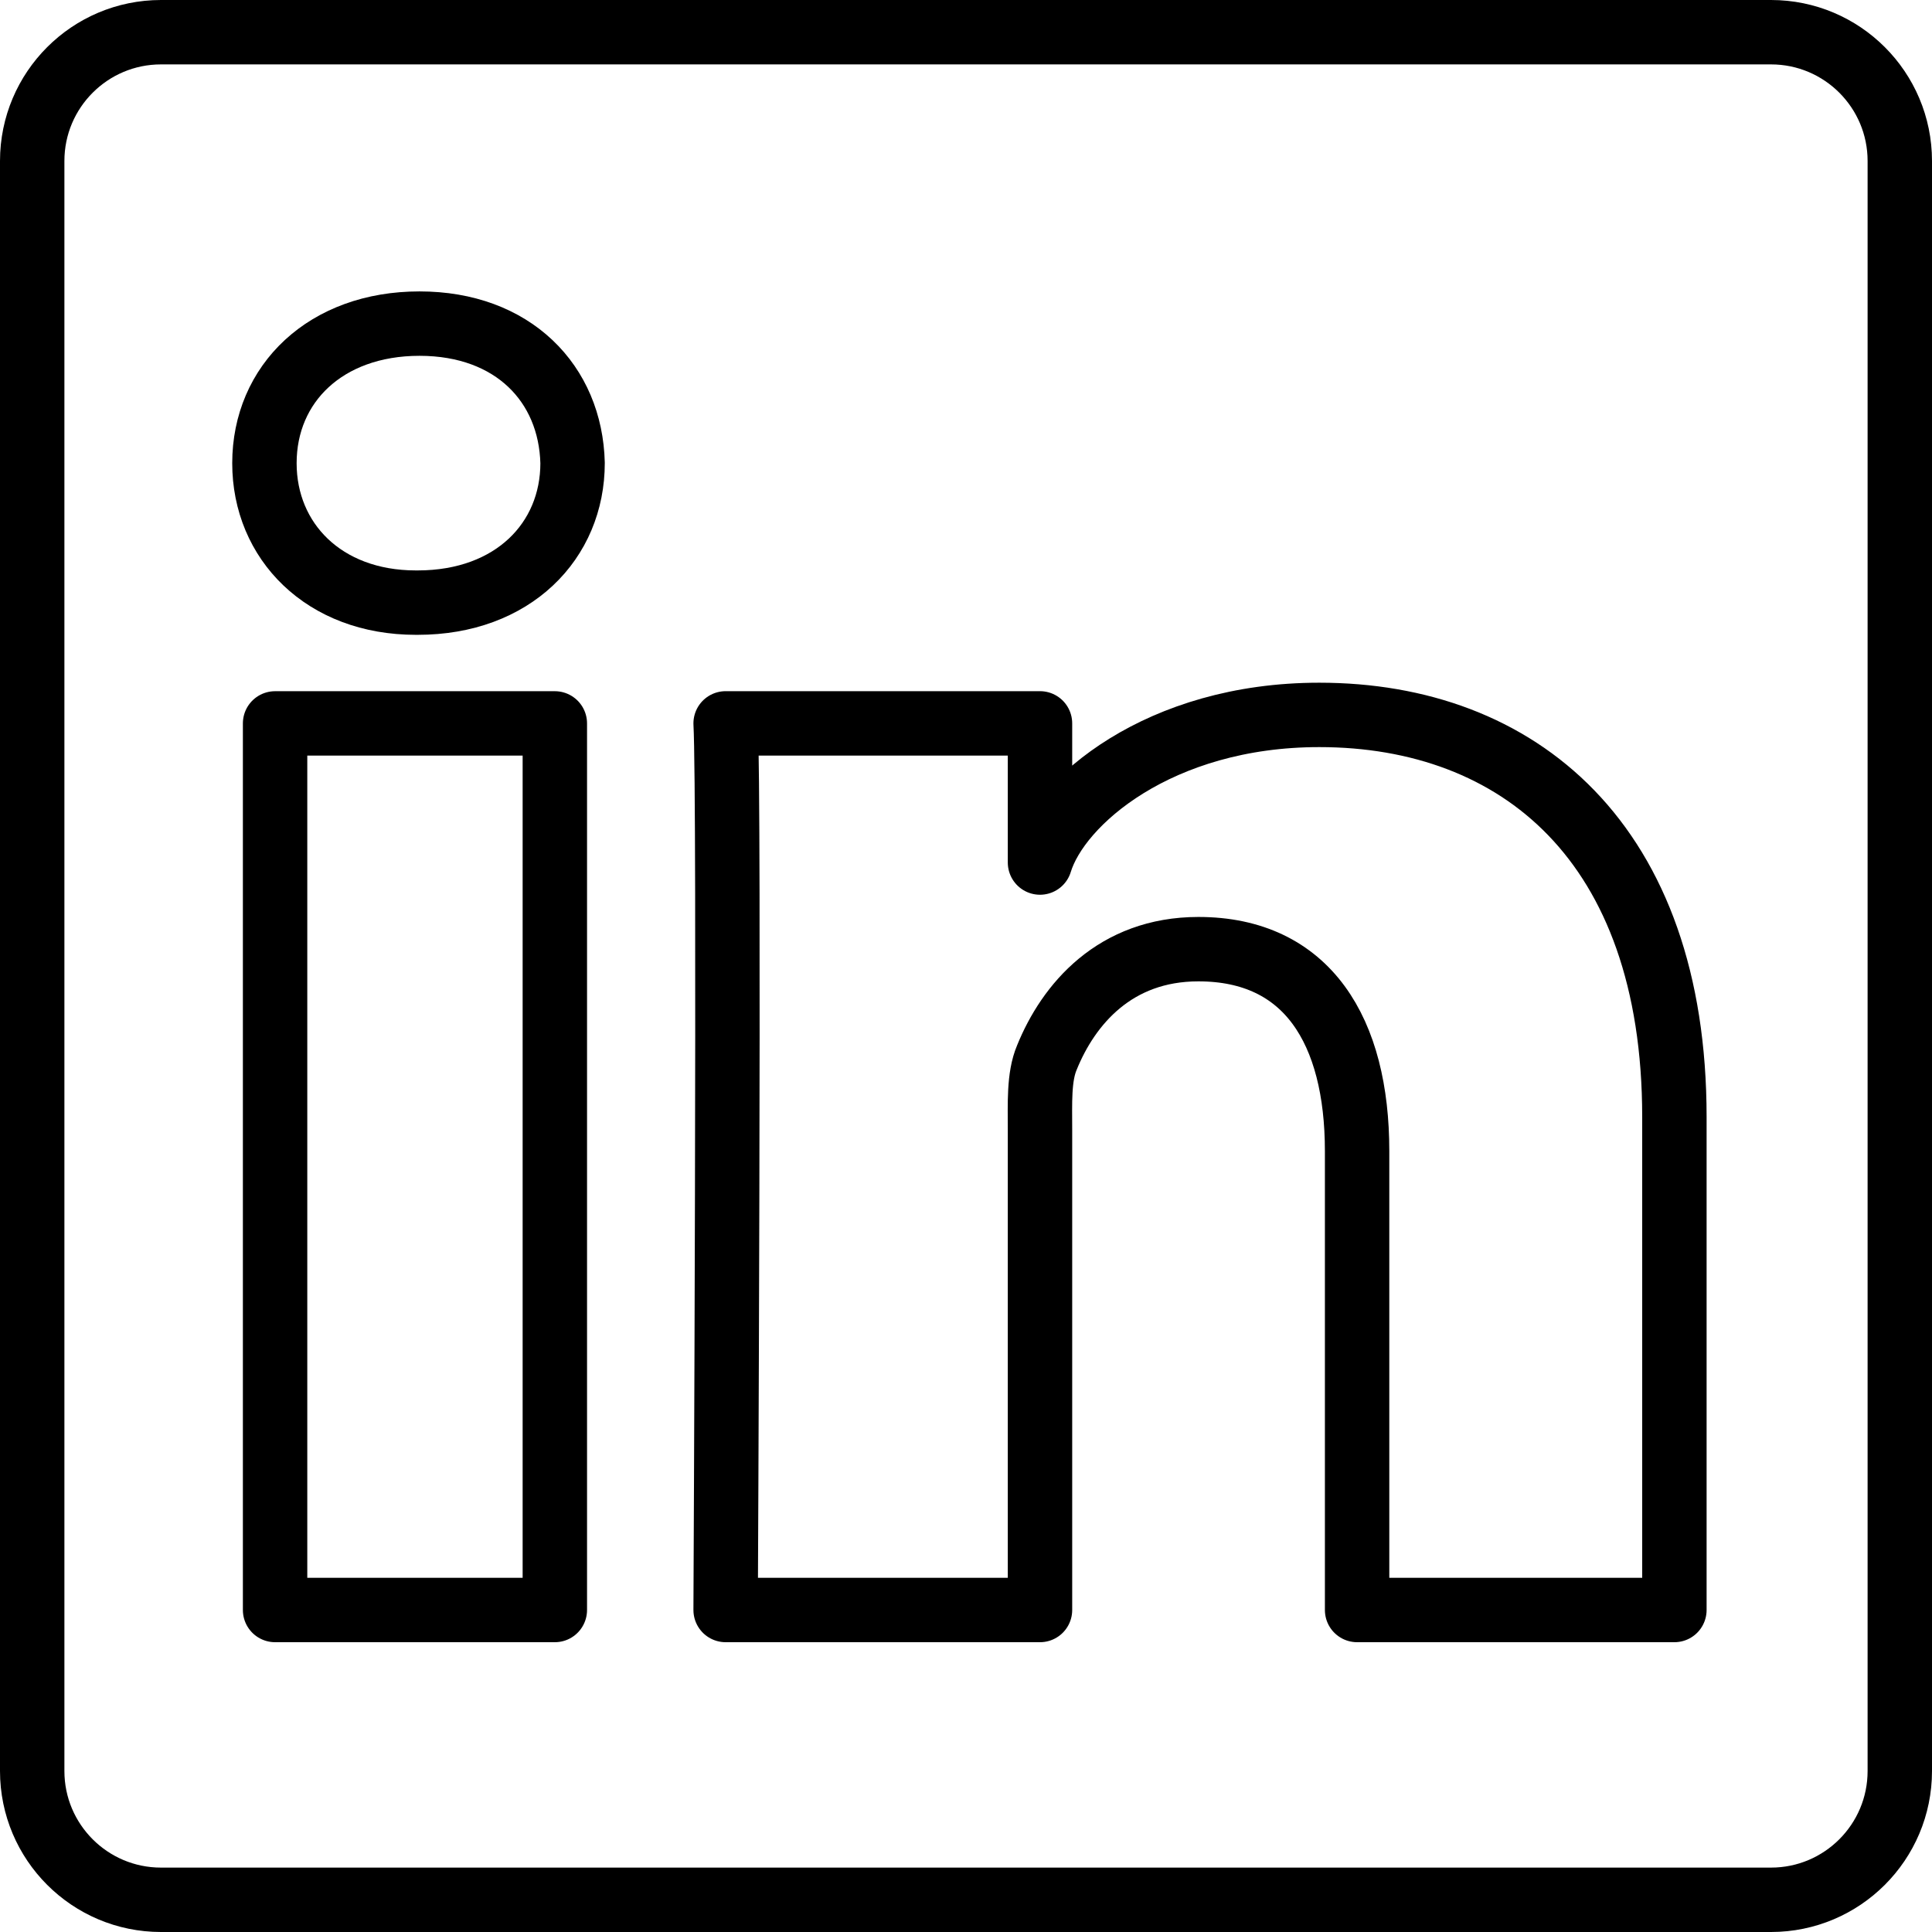
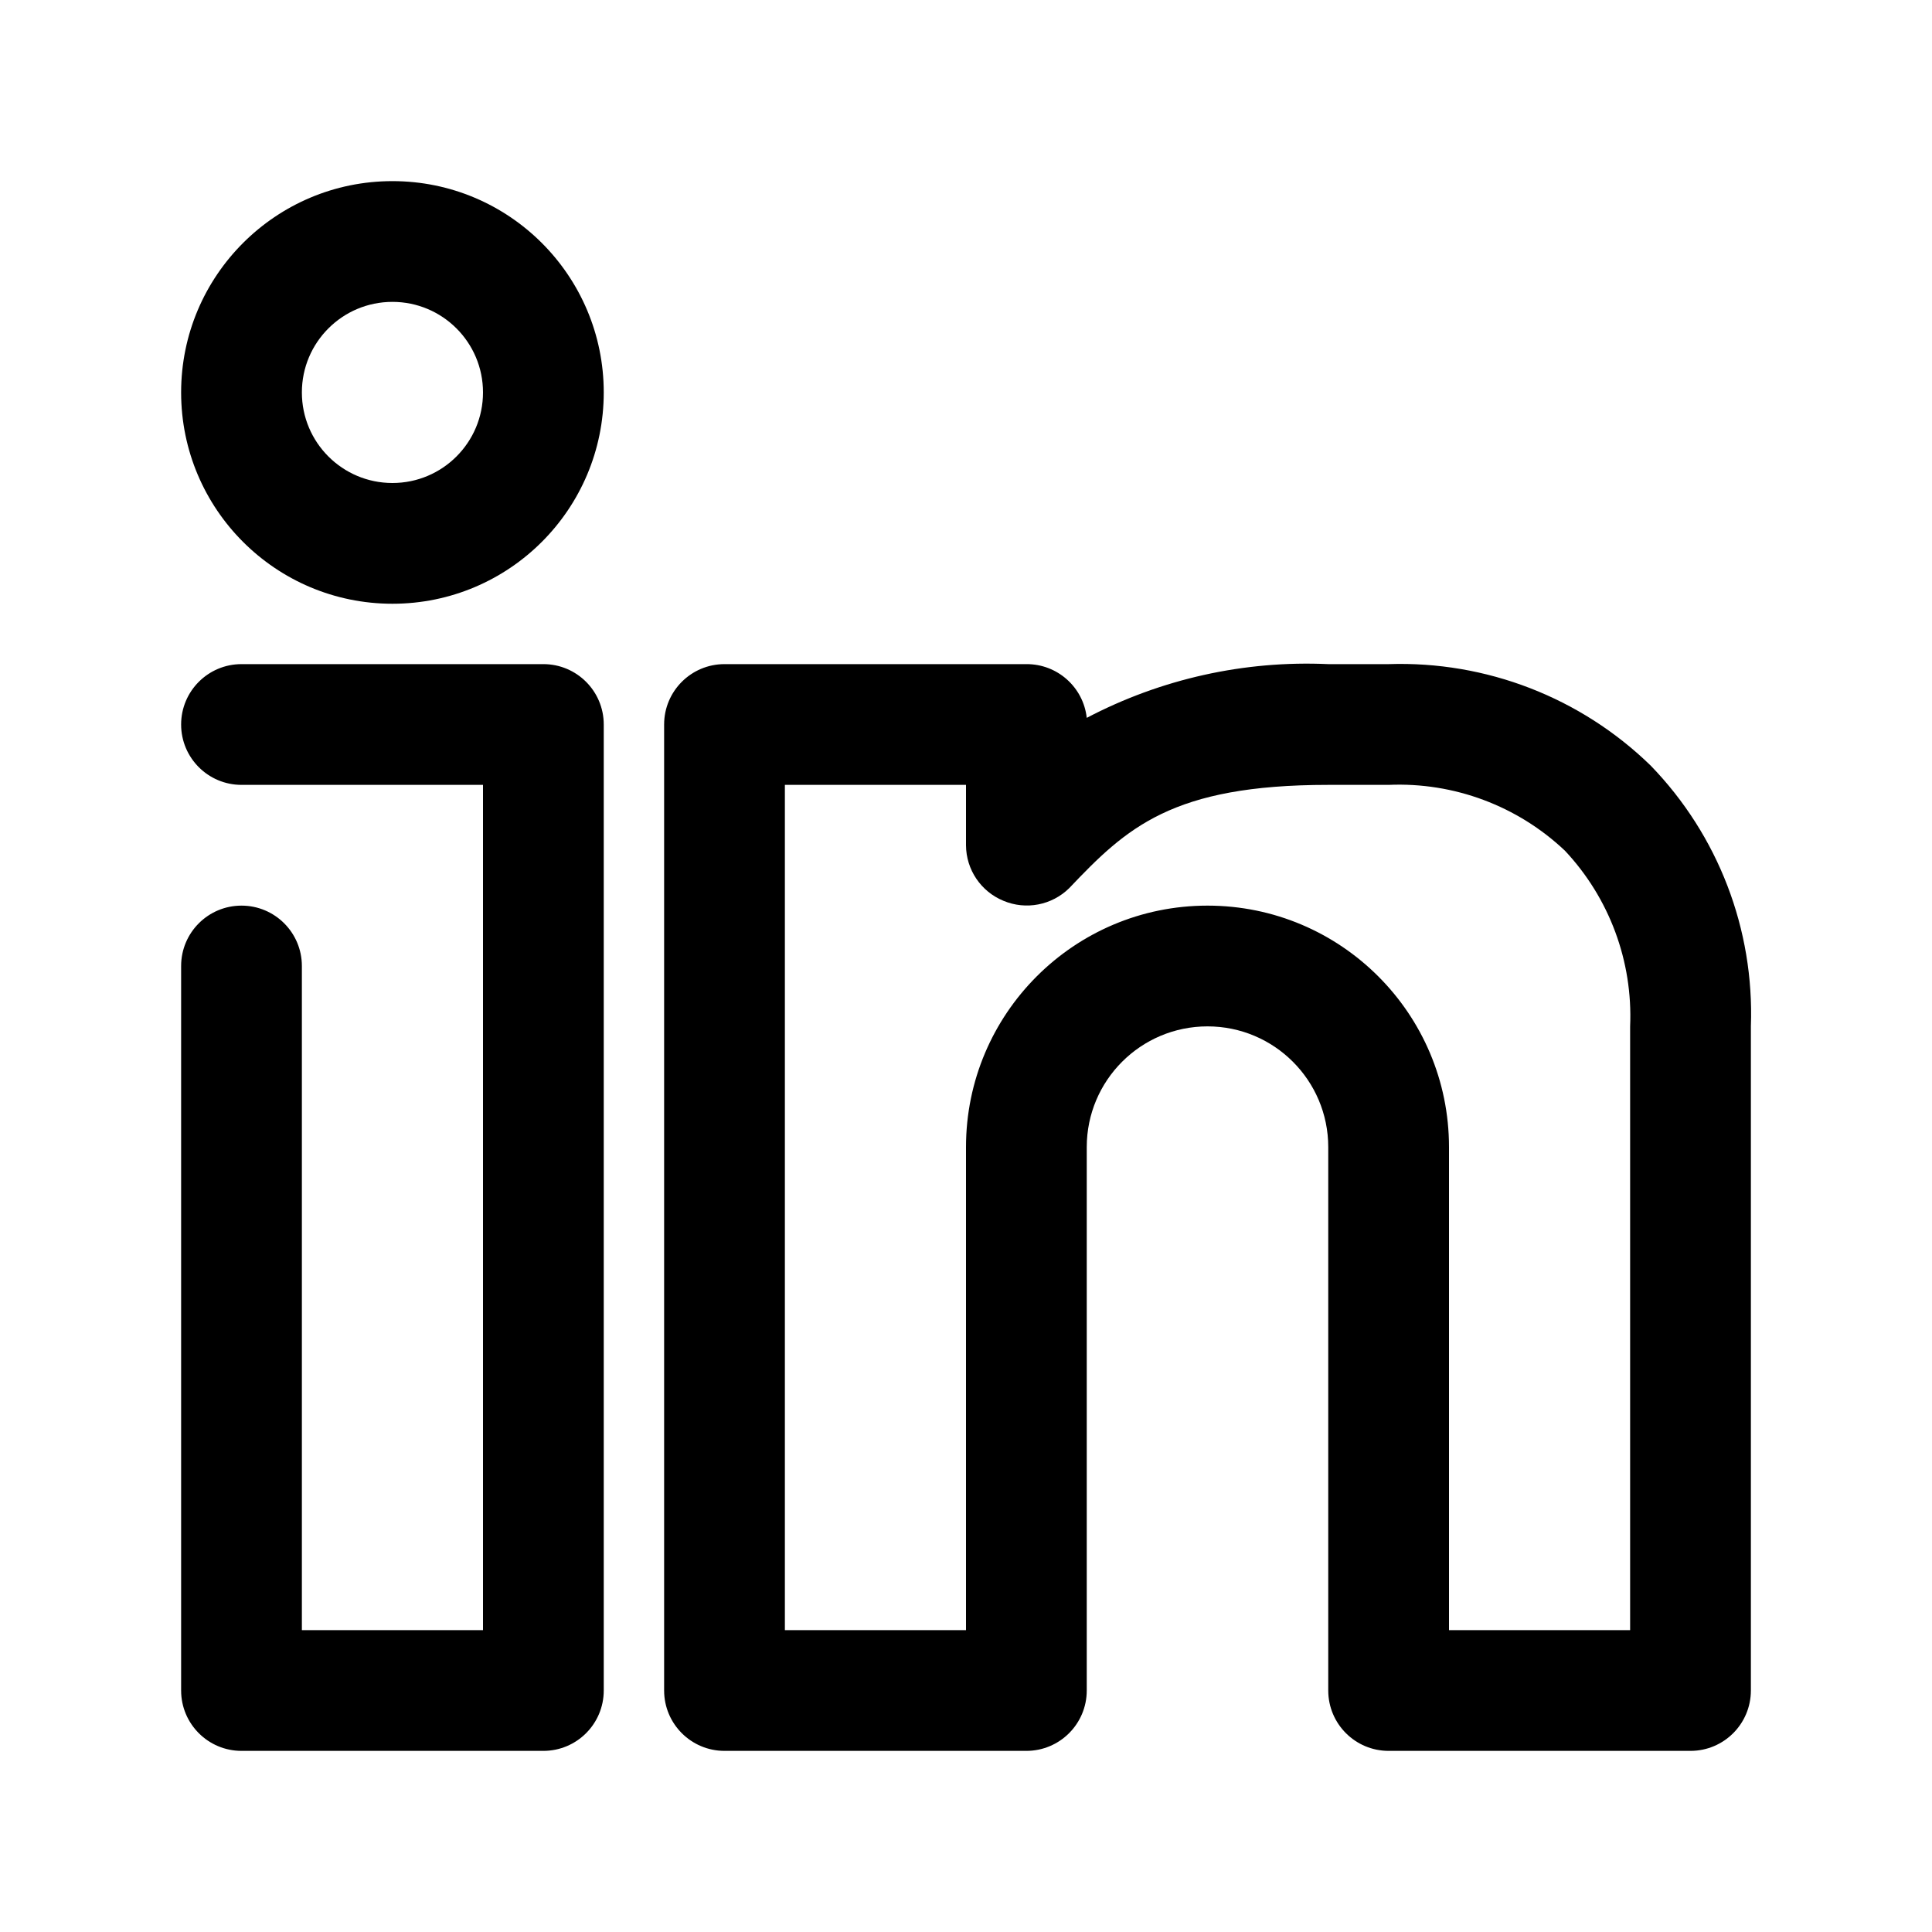
- <svg xmlns="http://www.w3.org/2000/svg" height="60px" version="1.1" viewBox="0 0 60 60" width="60px">
-   <defs />
-   <g fill="none" fill-rule="evenodd" id="Page-1" stroke="none" stroke-linejoin="round" stroke-width="1">
-     <g id="Linkedin" stroke="#000000" stroke-width="2" transform="translate(1, 1)">
-       <path d="M51,33.69 L51,49 L41.146,49 L41.146,34.749 C41.146,31.02 39.606,28.477 36.217,28.477 C33.623,28.477 32.179,30.194 31.511,31.846 C31.257,32.444 31.298,33.27 31.298,34.1 L31.298,49 L21.535,49 C21.535,49 21.662,23.76 21.535,21.465 L31.298,21.465 L31.298,25.787 C31.875,23.897 34.996,21.202 39.971,21.202 C46.147,21.202 51,25.159 51,33.69 L51,33.69 Z" id="Stroke-18" />
-       <polygon id="Stroke-19" points="7.543 49 16.231 49 16.231 21.466 7.543 21.466" />
-       <path d="M16.782,13.38 C16.782,15.798 14.934,17.715 11.973,17.715 L11.914,17.715 C9.059,17.715 7.212,15.807 7.212,13.385 C7.212,10.916 9.114,9.05 12.028,9.05 C14.934,9.05 16.721,10.912 16.782,13.38 L16.782,13.38 Z" id="Stroke-20" />
-       <path d="M54,58 L4,58 C1.791,58 0,56.209 0,54 L0,4 C0,1.791 1.791,0 4,0 L54,0 C56.209,0 58,1.791 58,4 L58,54 C58,56.209 56.209,58 54,58 L54,58 Z" id="Stroke-103" />
-     </g>
-   </g>
+ <svg xmlns="http://www.w3.org/2000/svg" viewBox="0 0 32 32">
+   <path d="M6.5 3A3.5 3.5 0 1 0 10 6.5 3.5 3.5 0 0 0 6.5 3zm0 5A1.5 1.5 0 1 1 8 6.5 1.5 1.5 0 0 1 6.5 8zM9 11H4a1 1 0 0 0 0 2h4v14H5V16a1 1 0 0 0-2 0v12a1 1 0 0 0 1 1h5a1 1 0 0 0 1-1V12a1 1 0 0 0-1-1zm18.34 1.68A5.94 5.94 0 0 0 23 11h-1a7.84 7.84 0 0 0-4 .89 1 1 0 0 0-1-.89h-5a1 1 0 0 0-1 1v16a1 1 0 0 0 1 1h5a1 1 0 0 0 1-1v-9a2 2 0 0 1 4 0v9a1 1 0 0 0 1 1h5a1 1 0 0 0 1-1V17a5.9 5.9 0 0 0-1.66-4.32zM27 27h-3v-8a4 4 0 0 0-8 0v8h-3V13h3v1a1 1 0 0 0 .62.92 1 1 0 0 0 1.09-.21c.95-1 1.7-1.71 4.29-1.71h1a4 4 0 0 1 2.92 1.09A4 4 0 0 1 27 17z" data-name="in linkedin portfolio social media" />
</svg>
